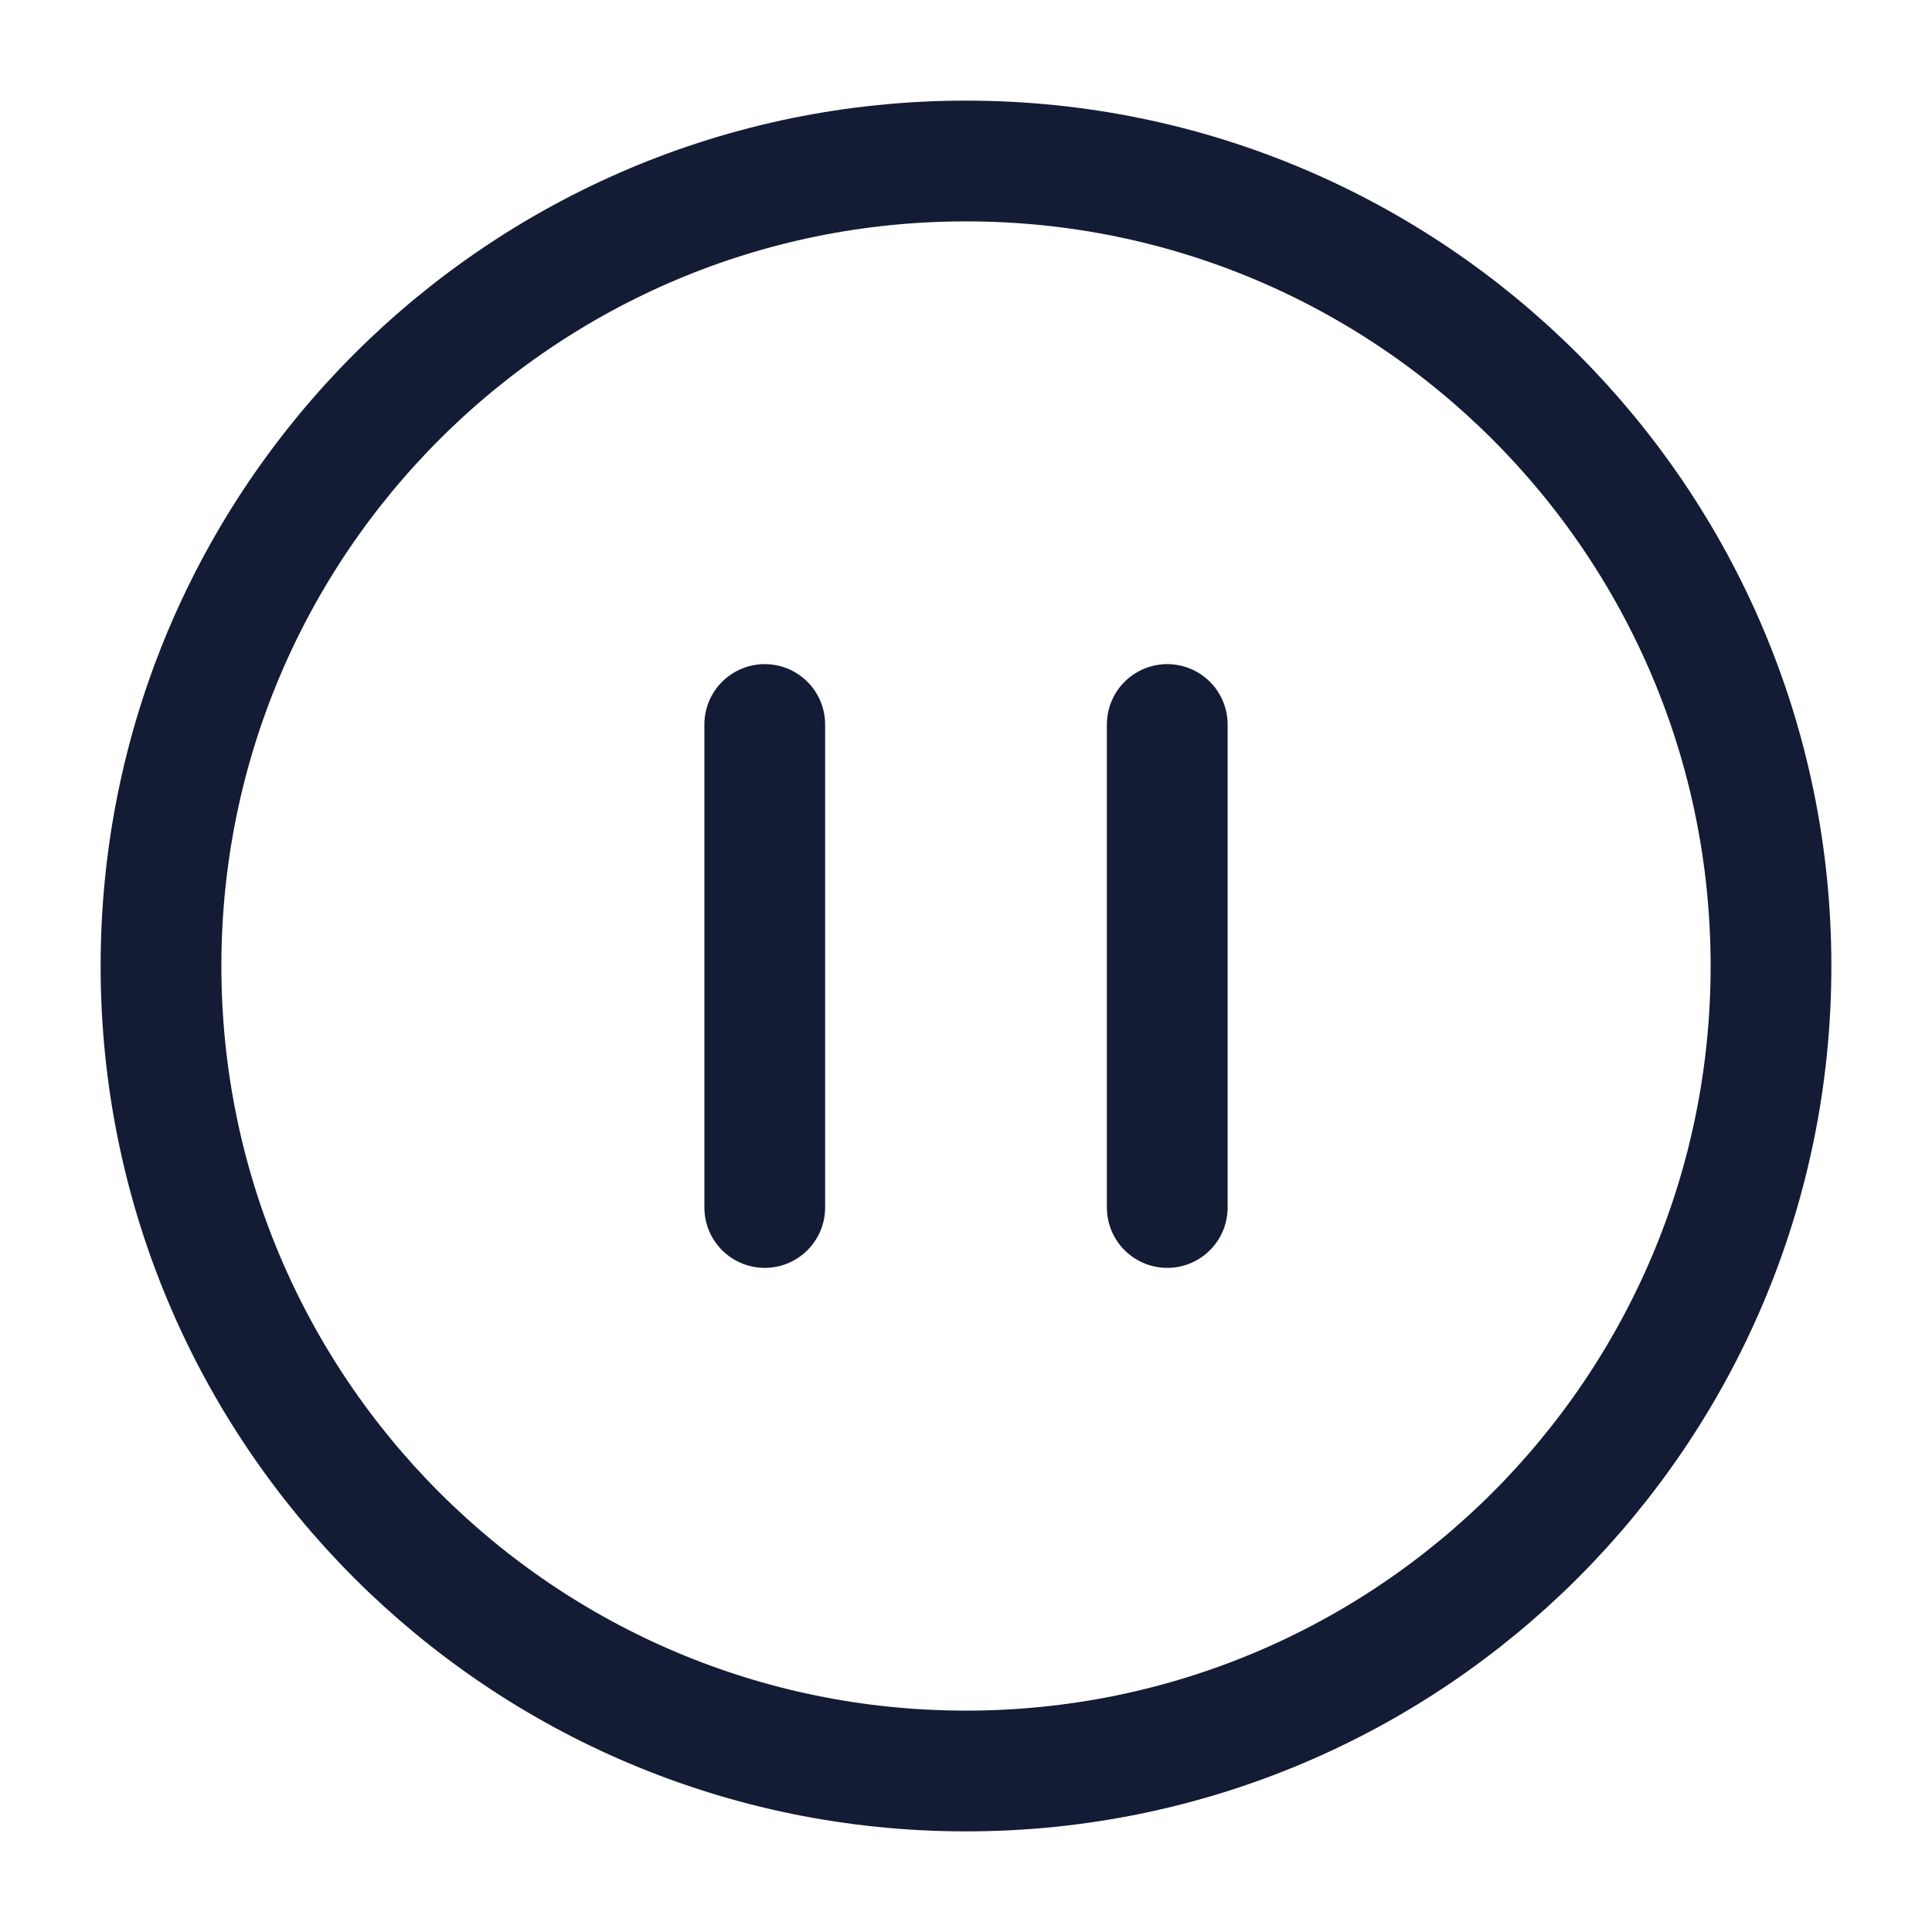
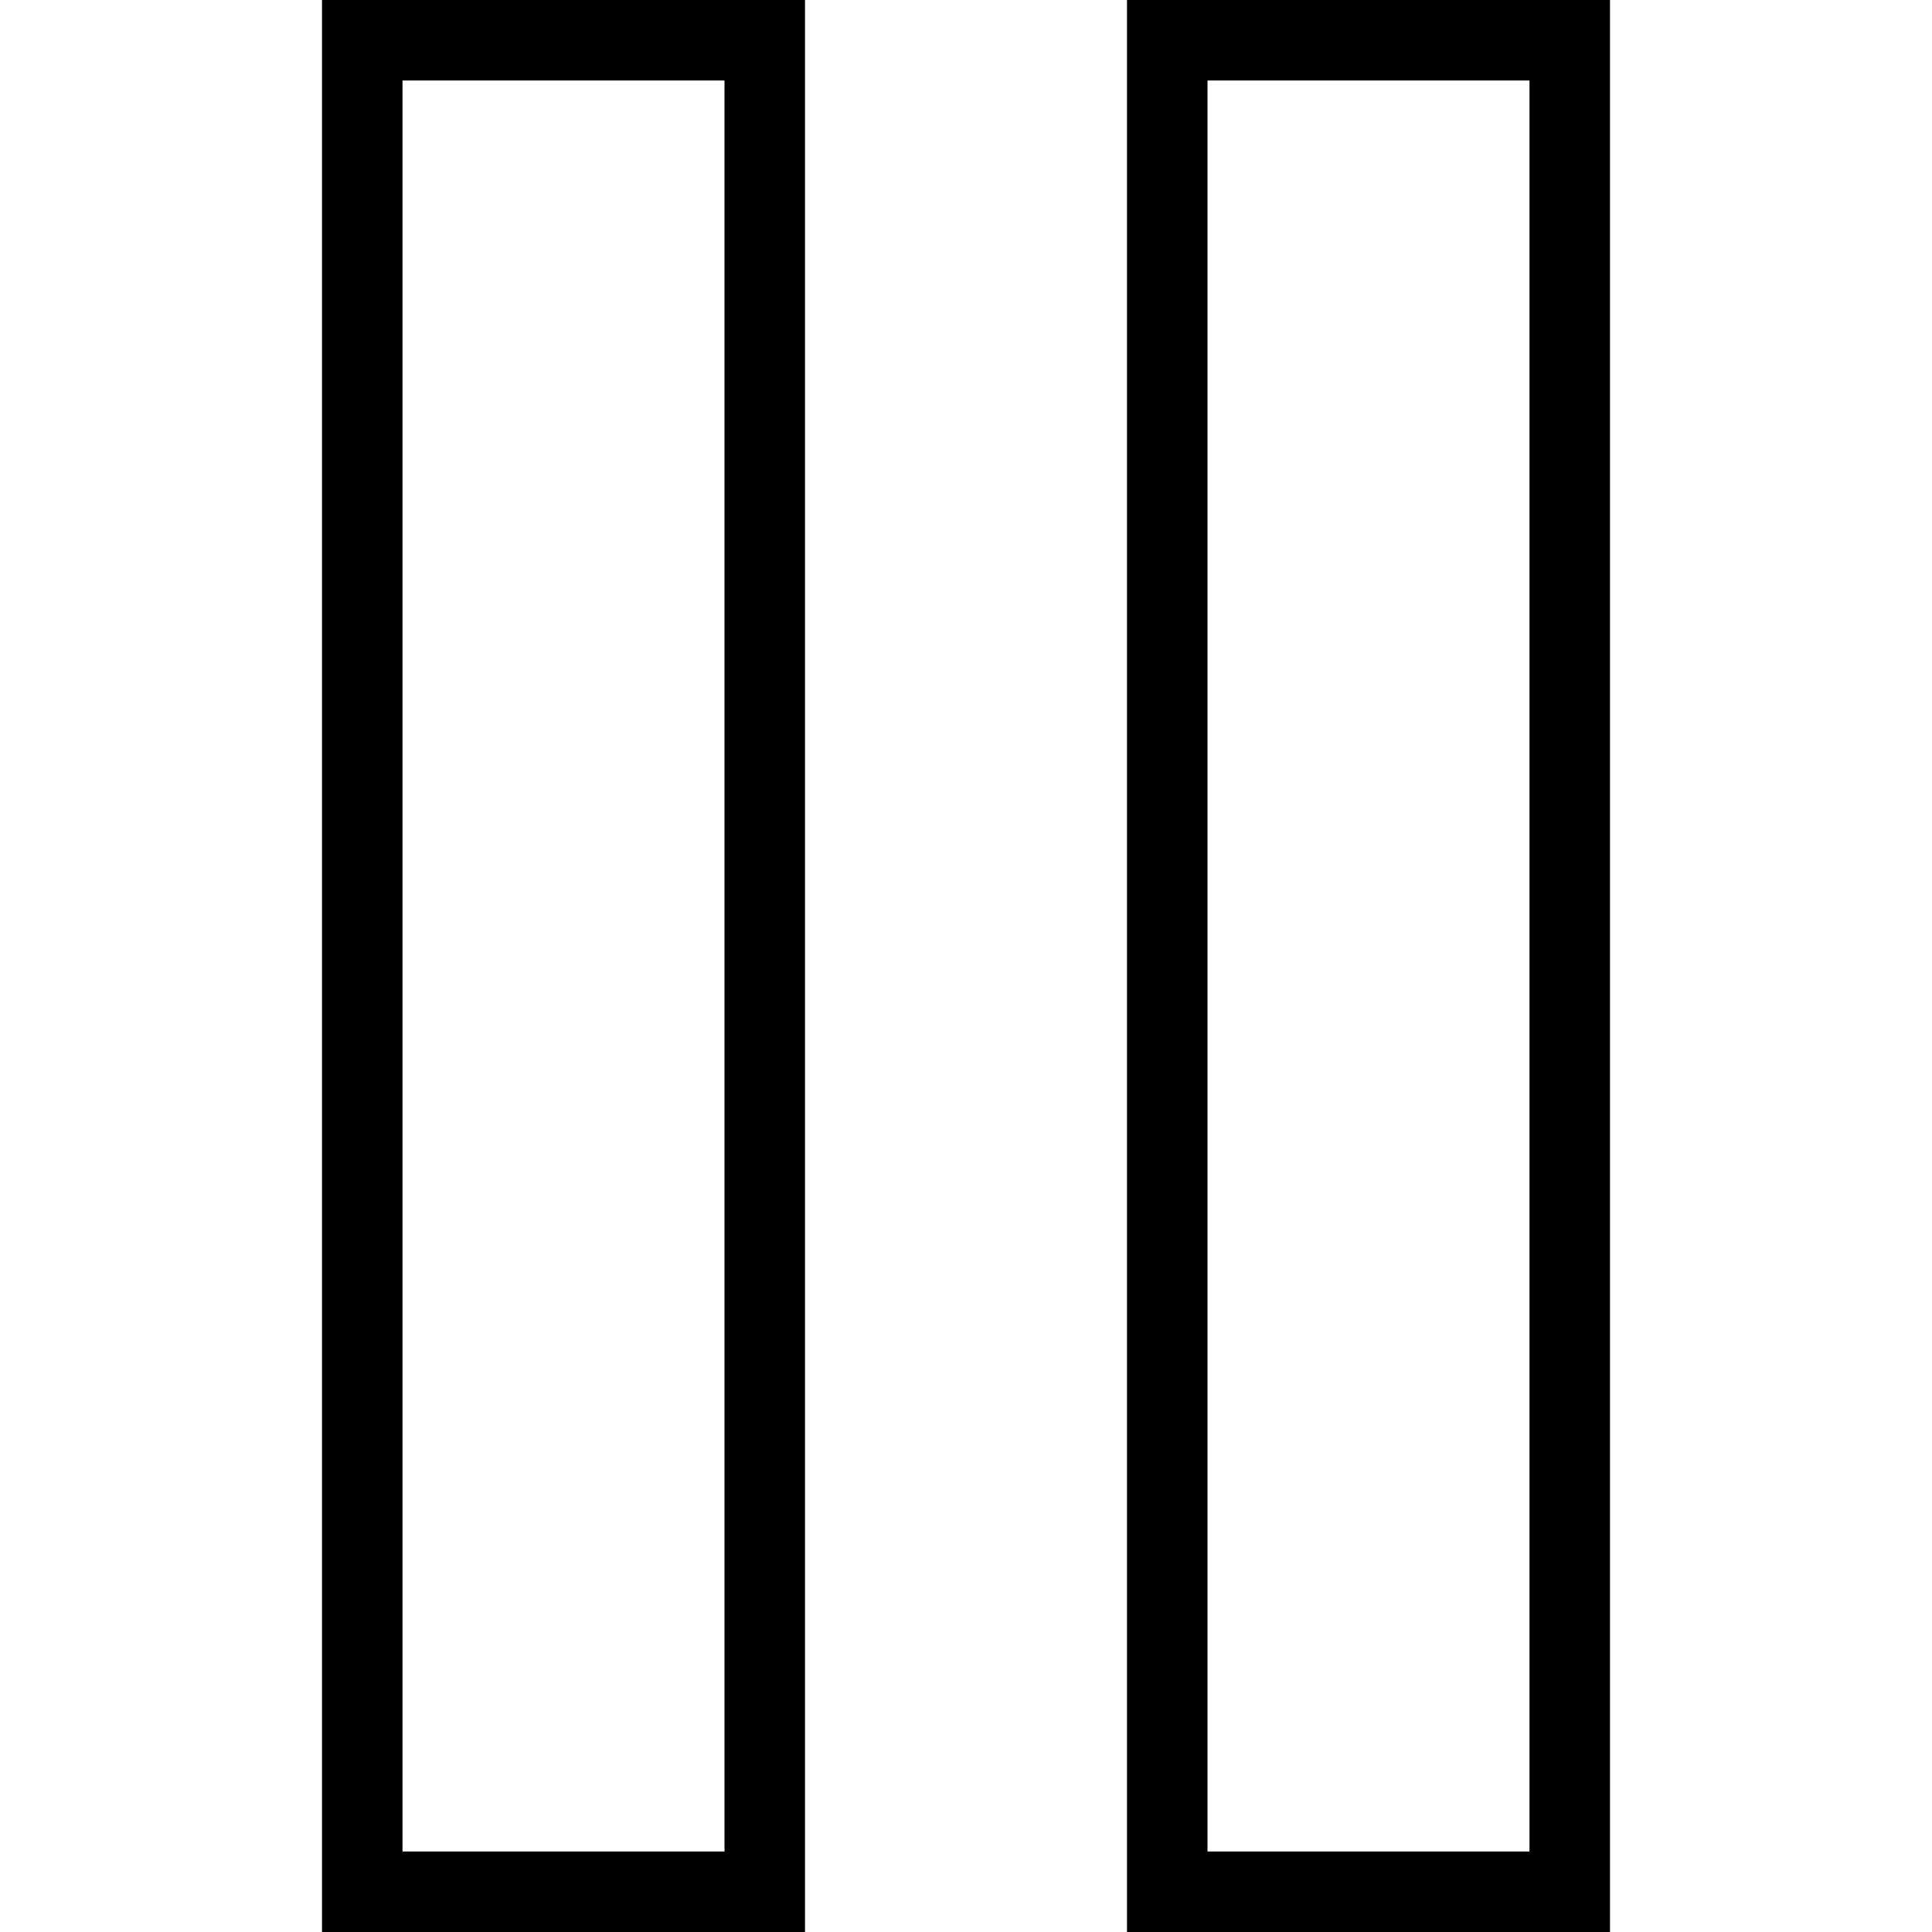
- <svg xmlns="http://www.w3.org/2000/svg" viewBox="0 0 24 24" width="24" height="24" color="#000000" fill="none">
-   <circle cx="12" cy="12" r="10" stroke="#141B34" stroke-width="1.5" />
-   <path d="M9.5 9L9.5 15M14.5 9V15" stroke="#141B34" stroke-width="1.5" stroke-linecap="round" stroke-linejoin="round" />
+ <svg xmlns="http://www.w3.org/2000/svg" width="24" height="24" fill-rule="evenodd" clip-rule="evenodd">
+   <path d="M10 24h-6v-24h6v24zm10 0h-6v-24h6v24zm-11-23h-4v22h4v-22zm10 0h-4v22h4v-22z" />
</svg>
